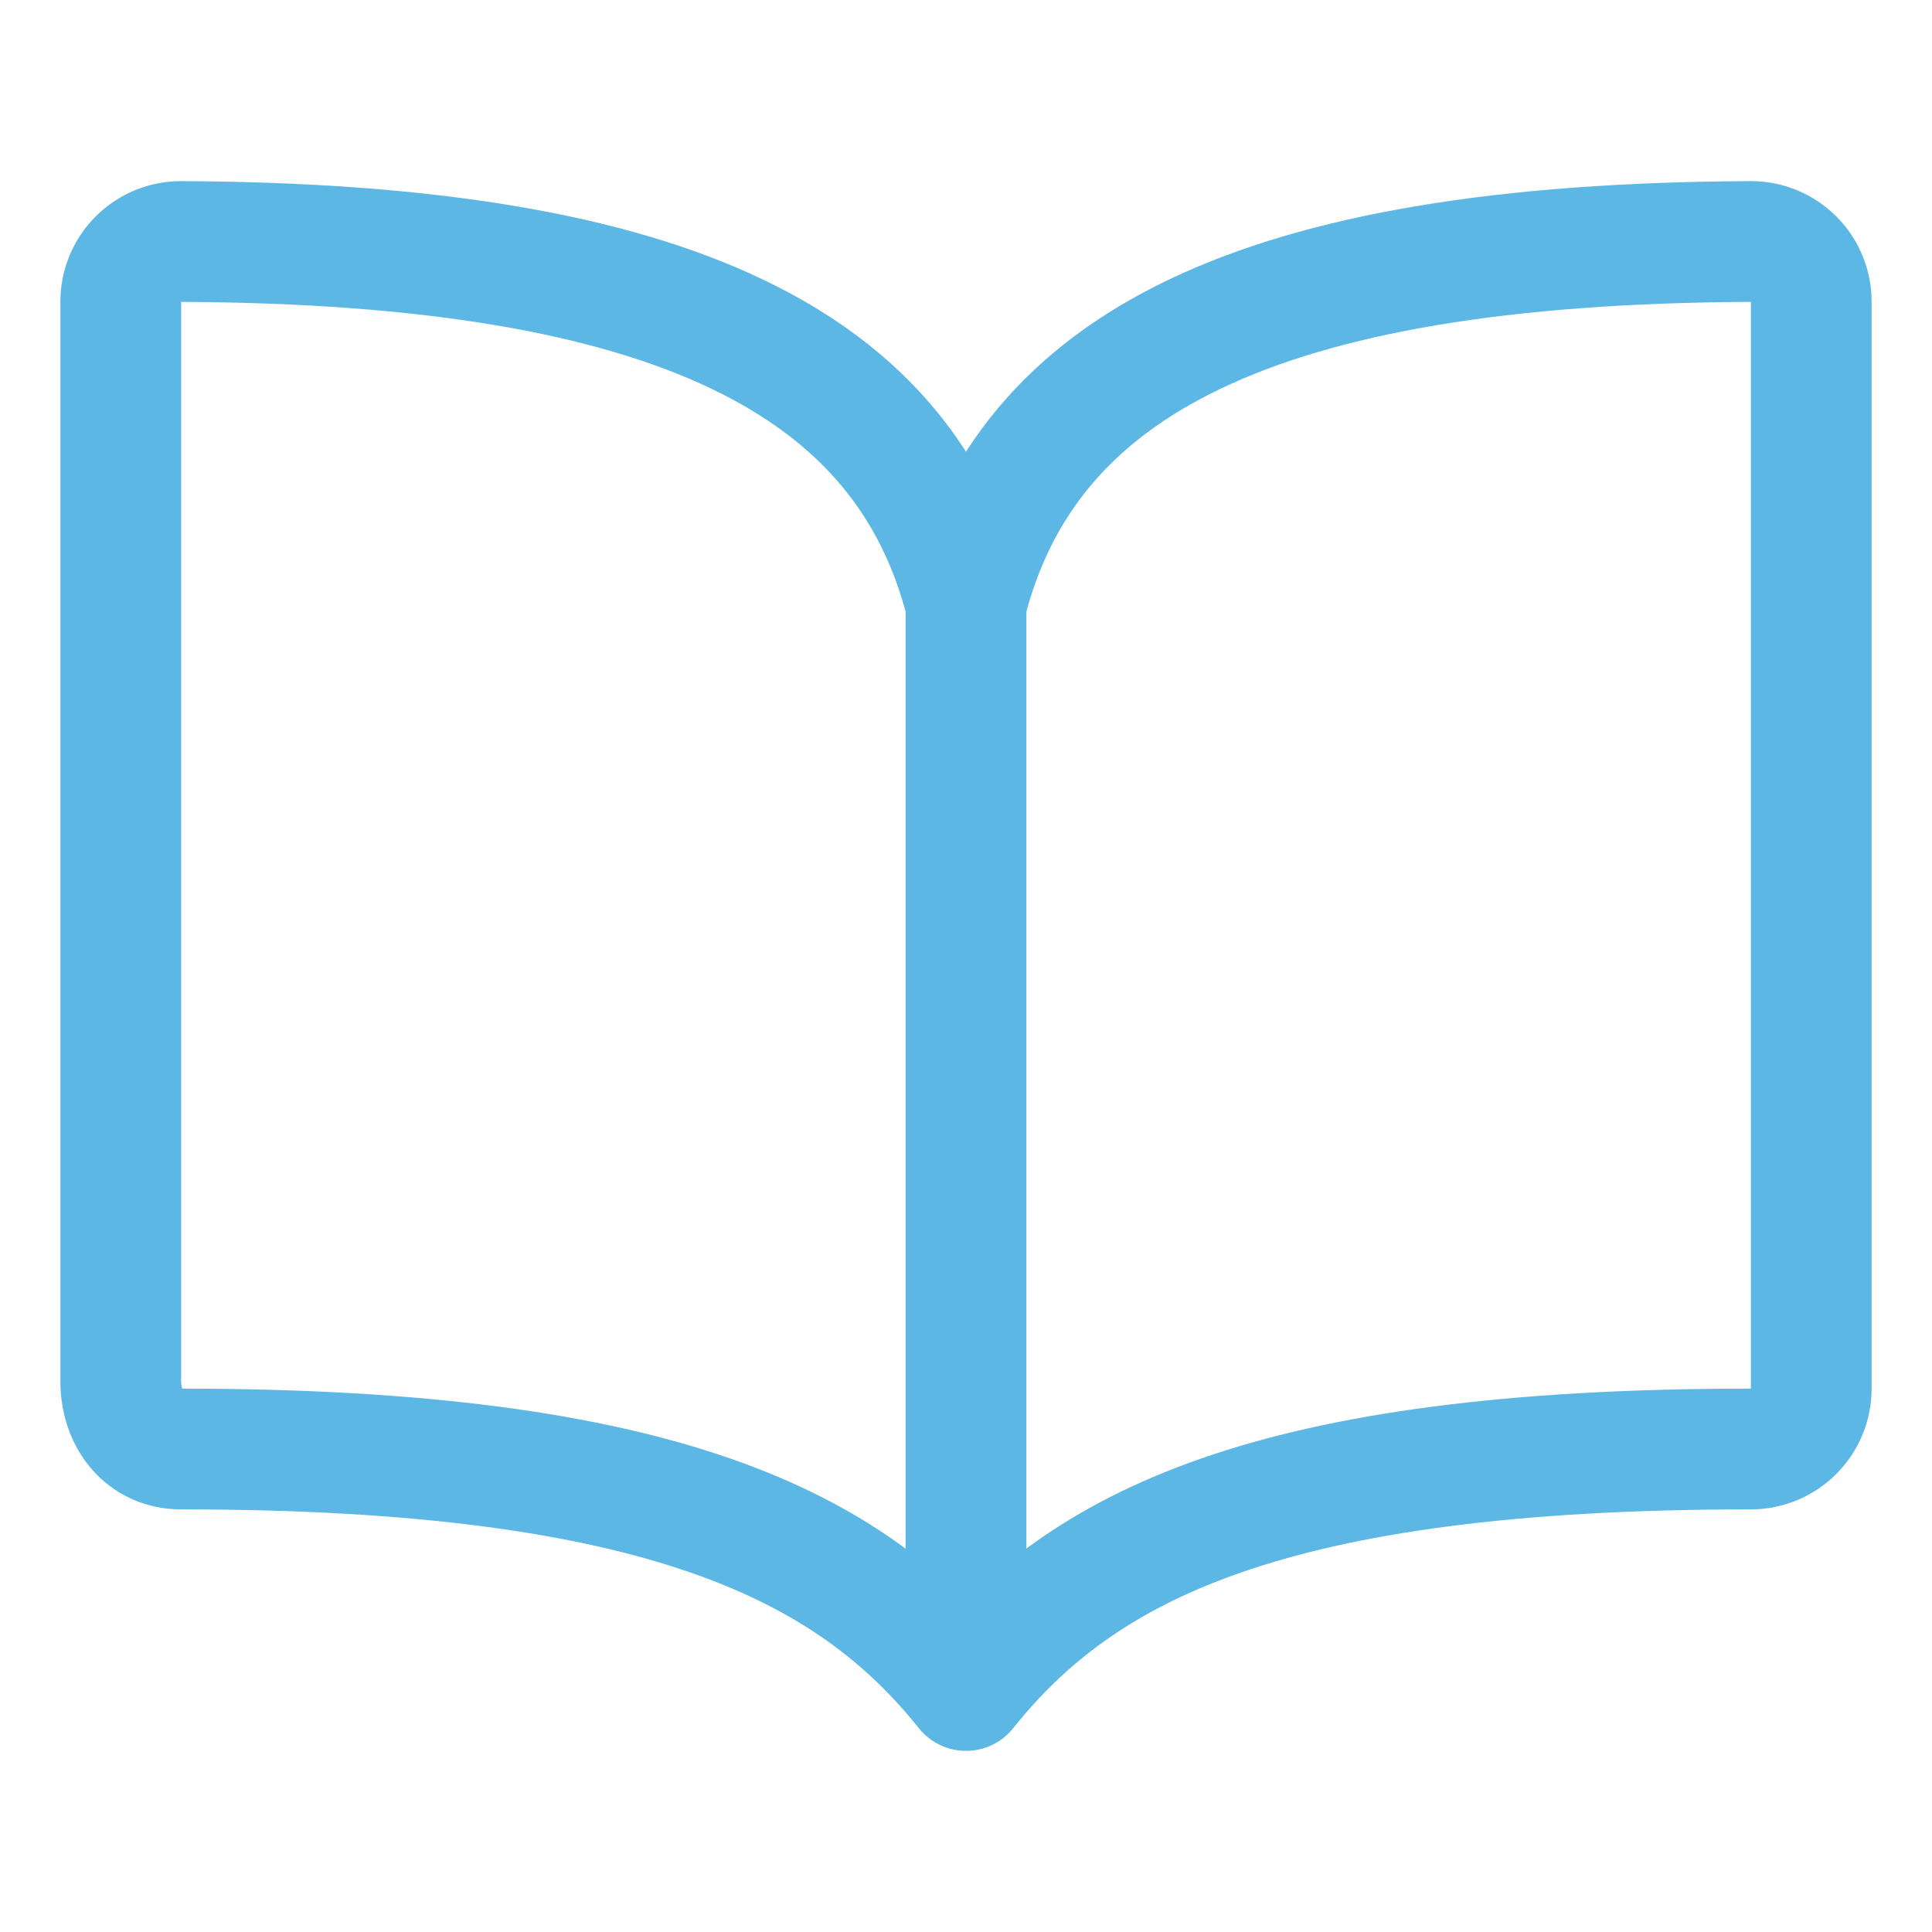
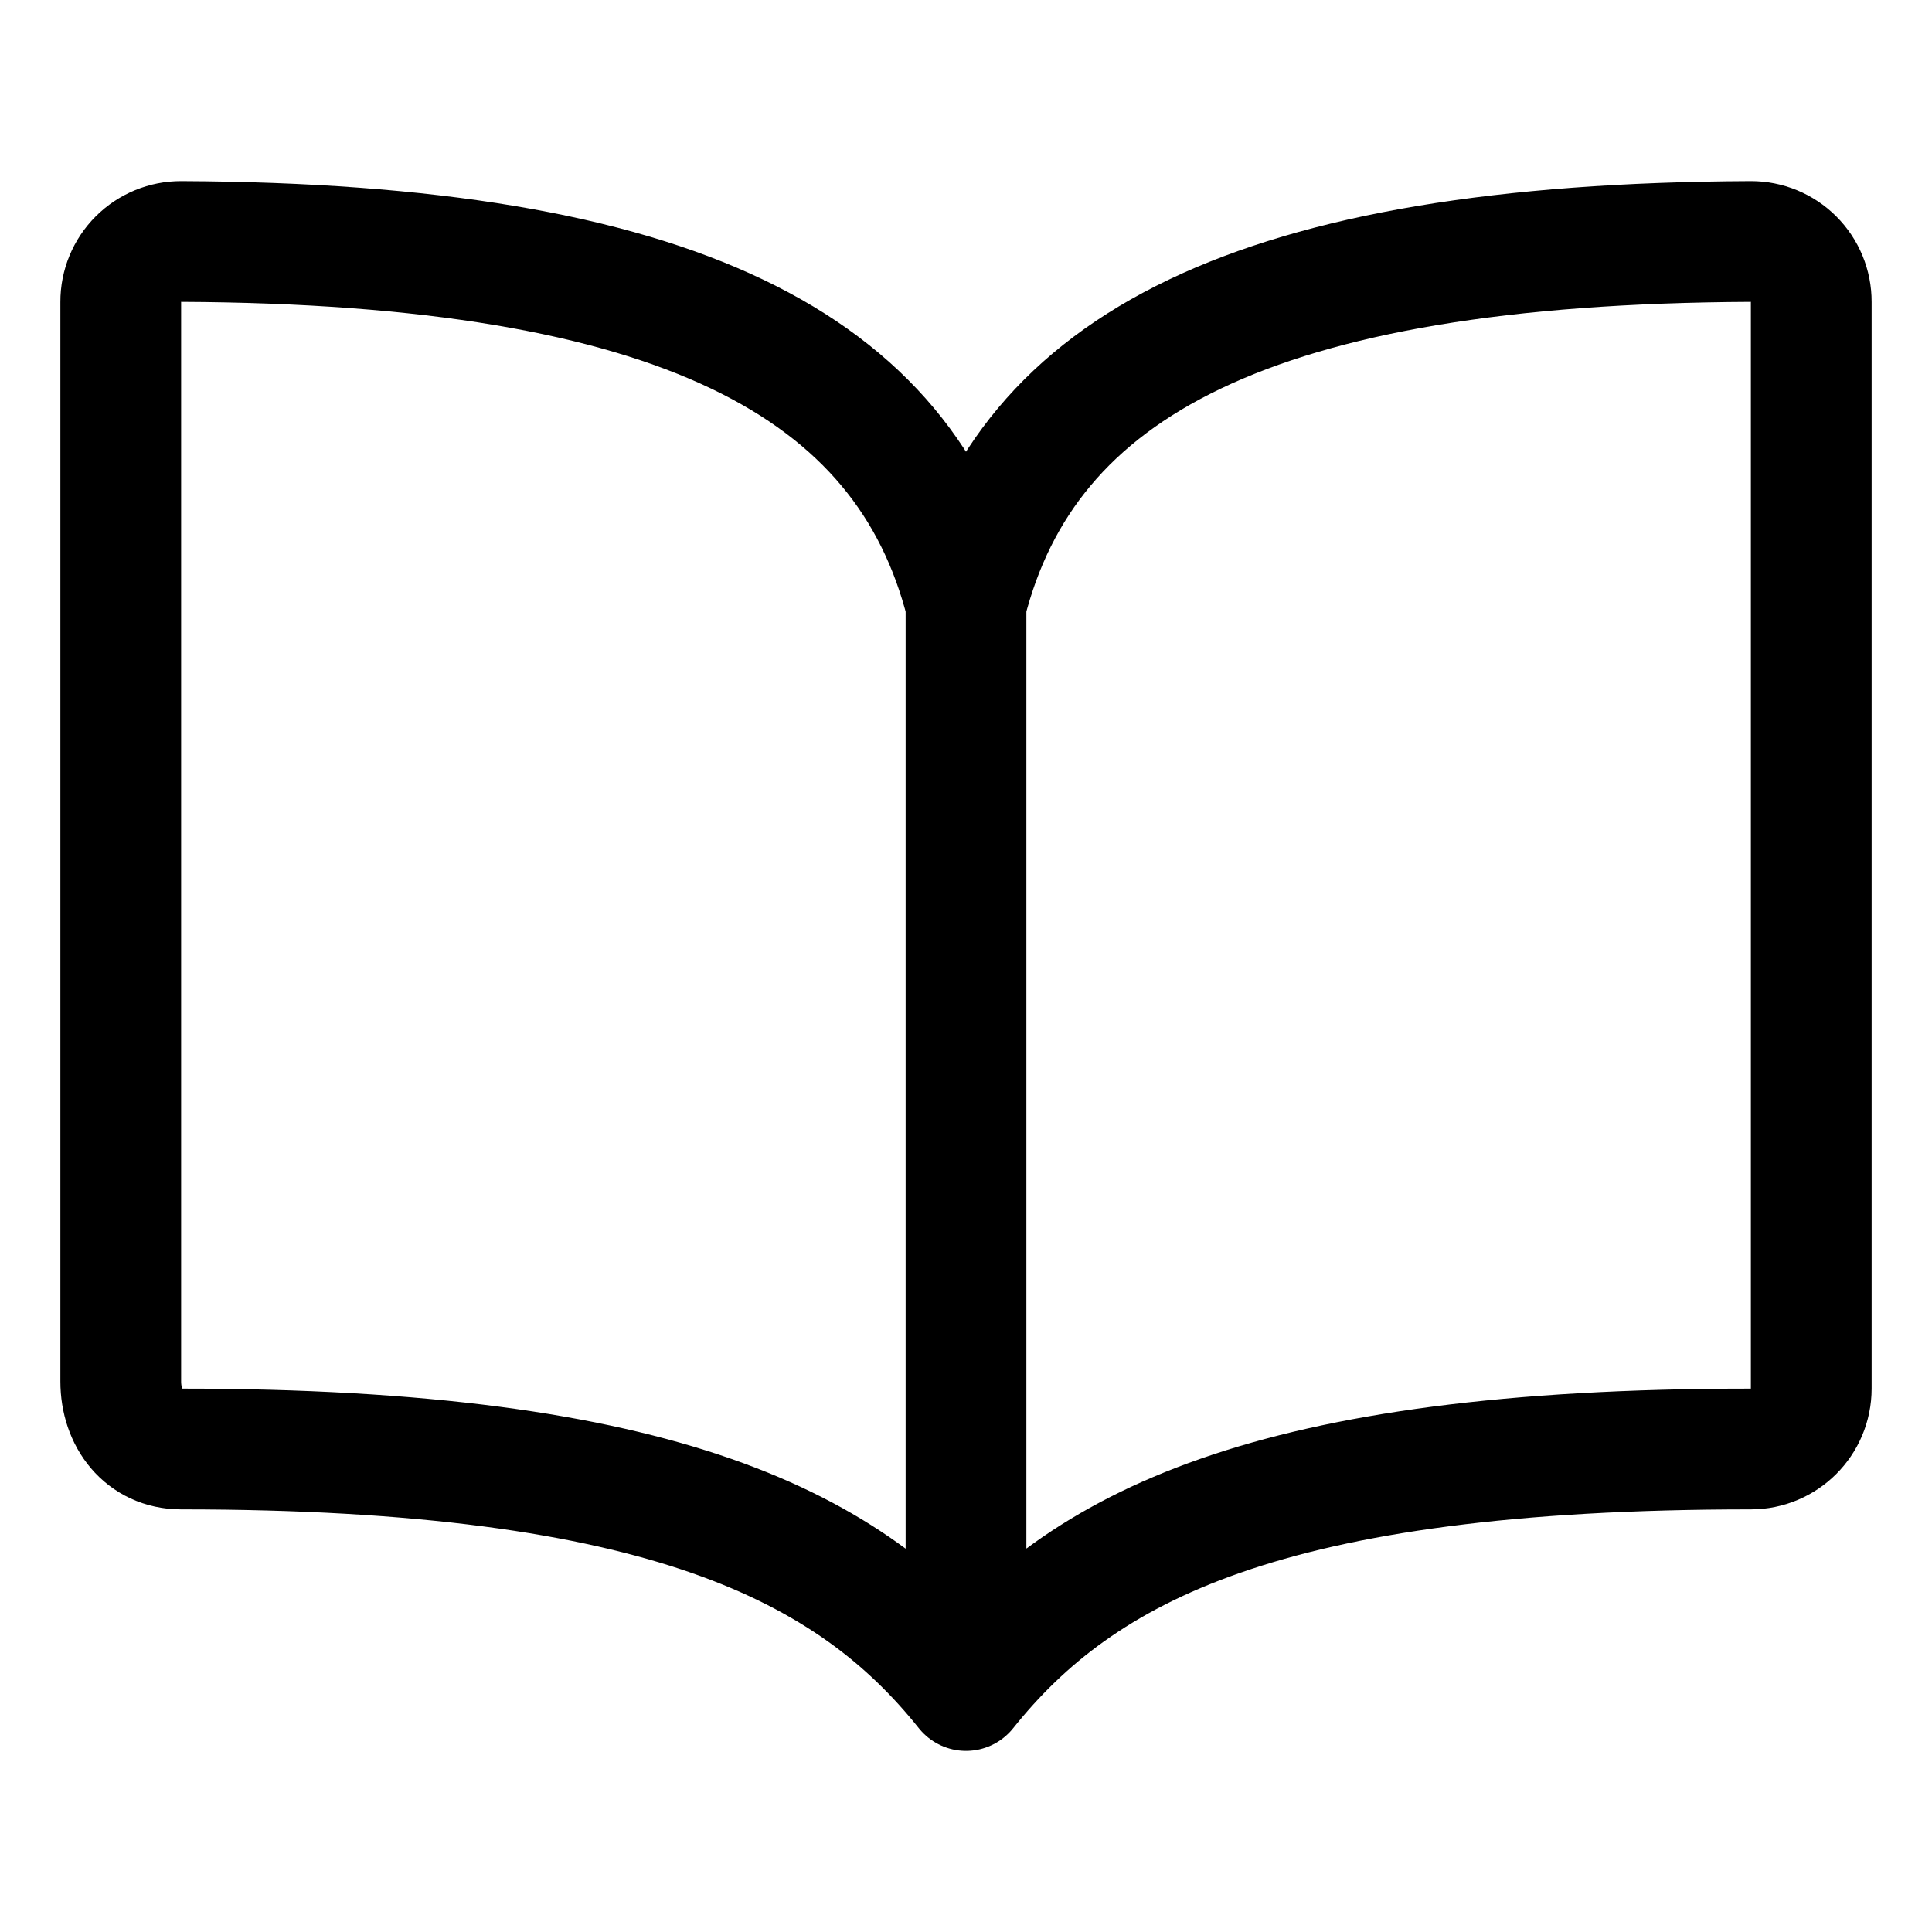
<svg xmlns="http://www.w3.org/2000/svg" class="ionicon" viewBox="0 0 512 512">
-   <path d="M256 160c16-63.16 76.43-95.41 208-96a15.94 15.94 0 0116 16v288a16 16 0 01-16 16c-128 0-177.45 25.81-208 64-30.37-38-80-64-208-64-9.88 0-16-8.05-16-17.93V80a15.94 15.94 0 0116-16c131.57.59 192 32.84 208 96zM256 160v288" fill="none" stroke="#5cb7e5" stroke-linecap="round" stroke-linejoin="round" stroke-width="32" />
+   <path d="M256 160c16-63.16 76.43-95.41 208-96a15.94 15.94 0 0116 16v288a16 16 0 01-16 16c-128 0-177.45 25.81-208 64-30.37-38-80-64-208-64-9.88 0-16-8.05-16-17.93V80a15.94 15.94 0 0116-16c131.57.59 192 32.84 208 96zM256 160v288" fill="none" stroke="black" stroke-linecap="round" stroke-linejoin="round" stroke-width="32" />
</svg>
